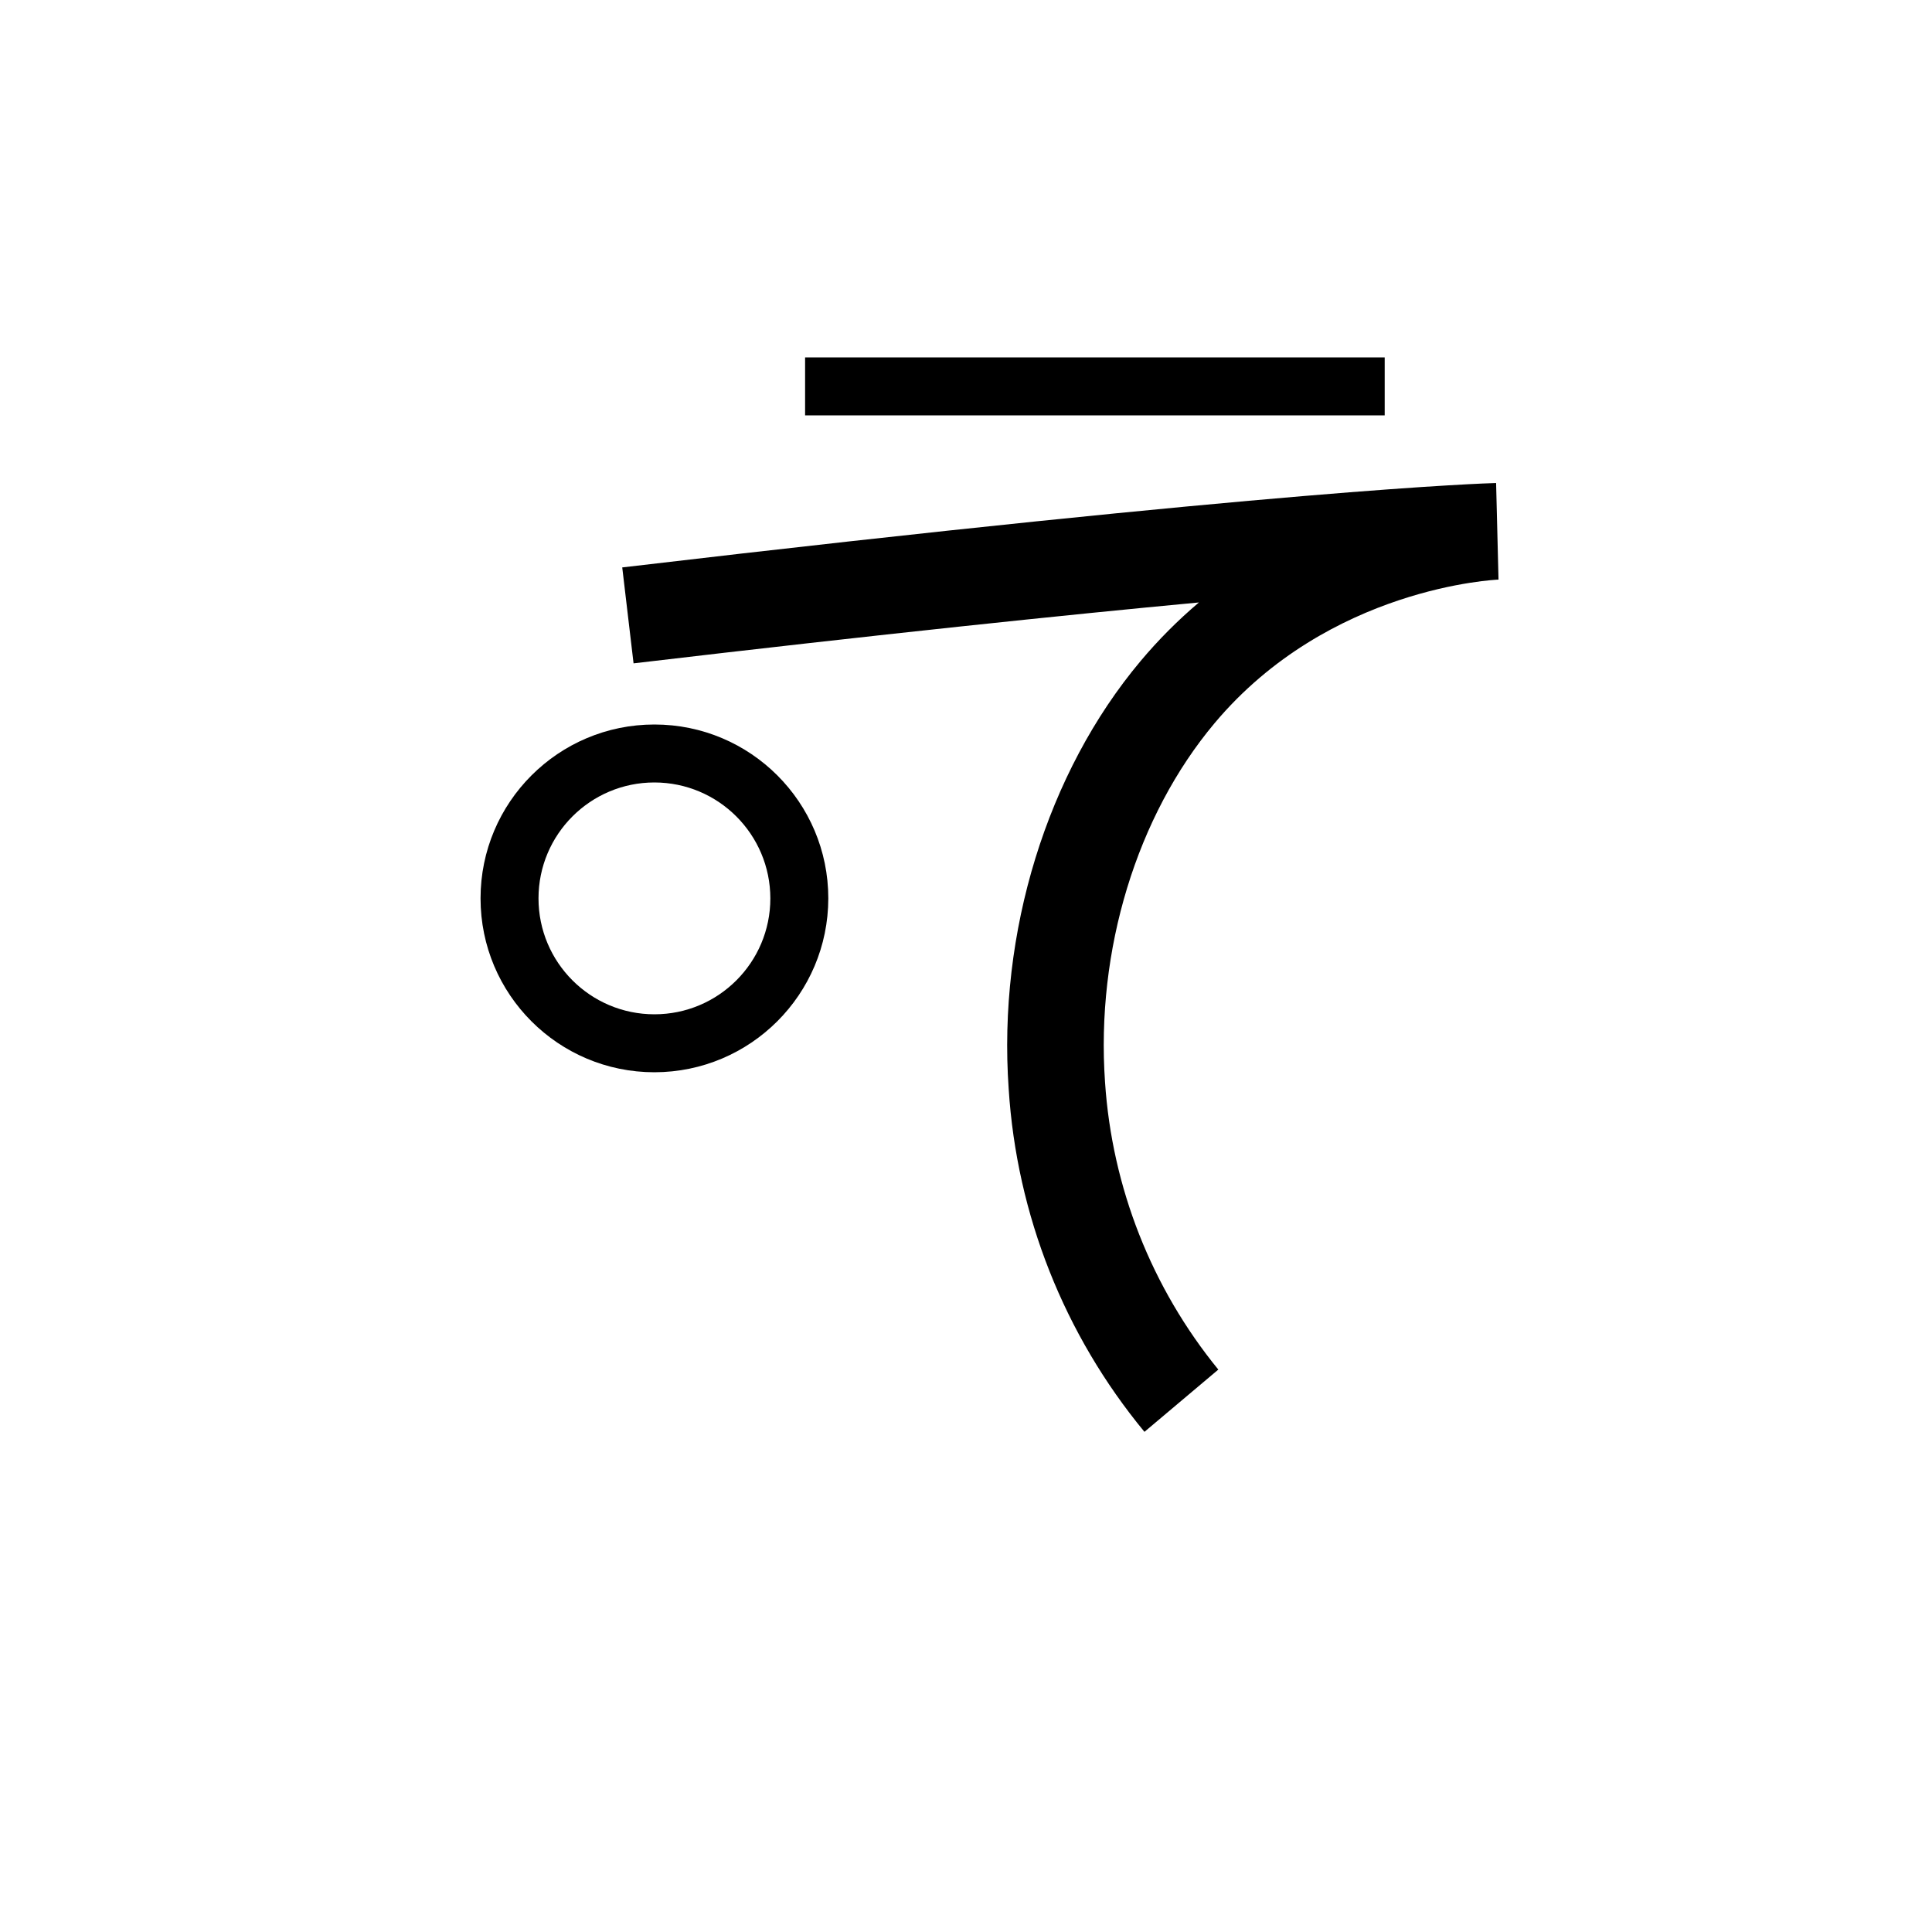
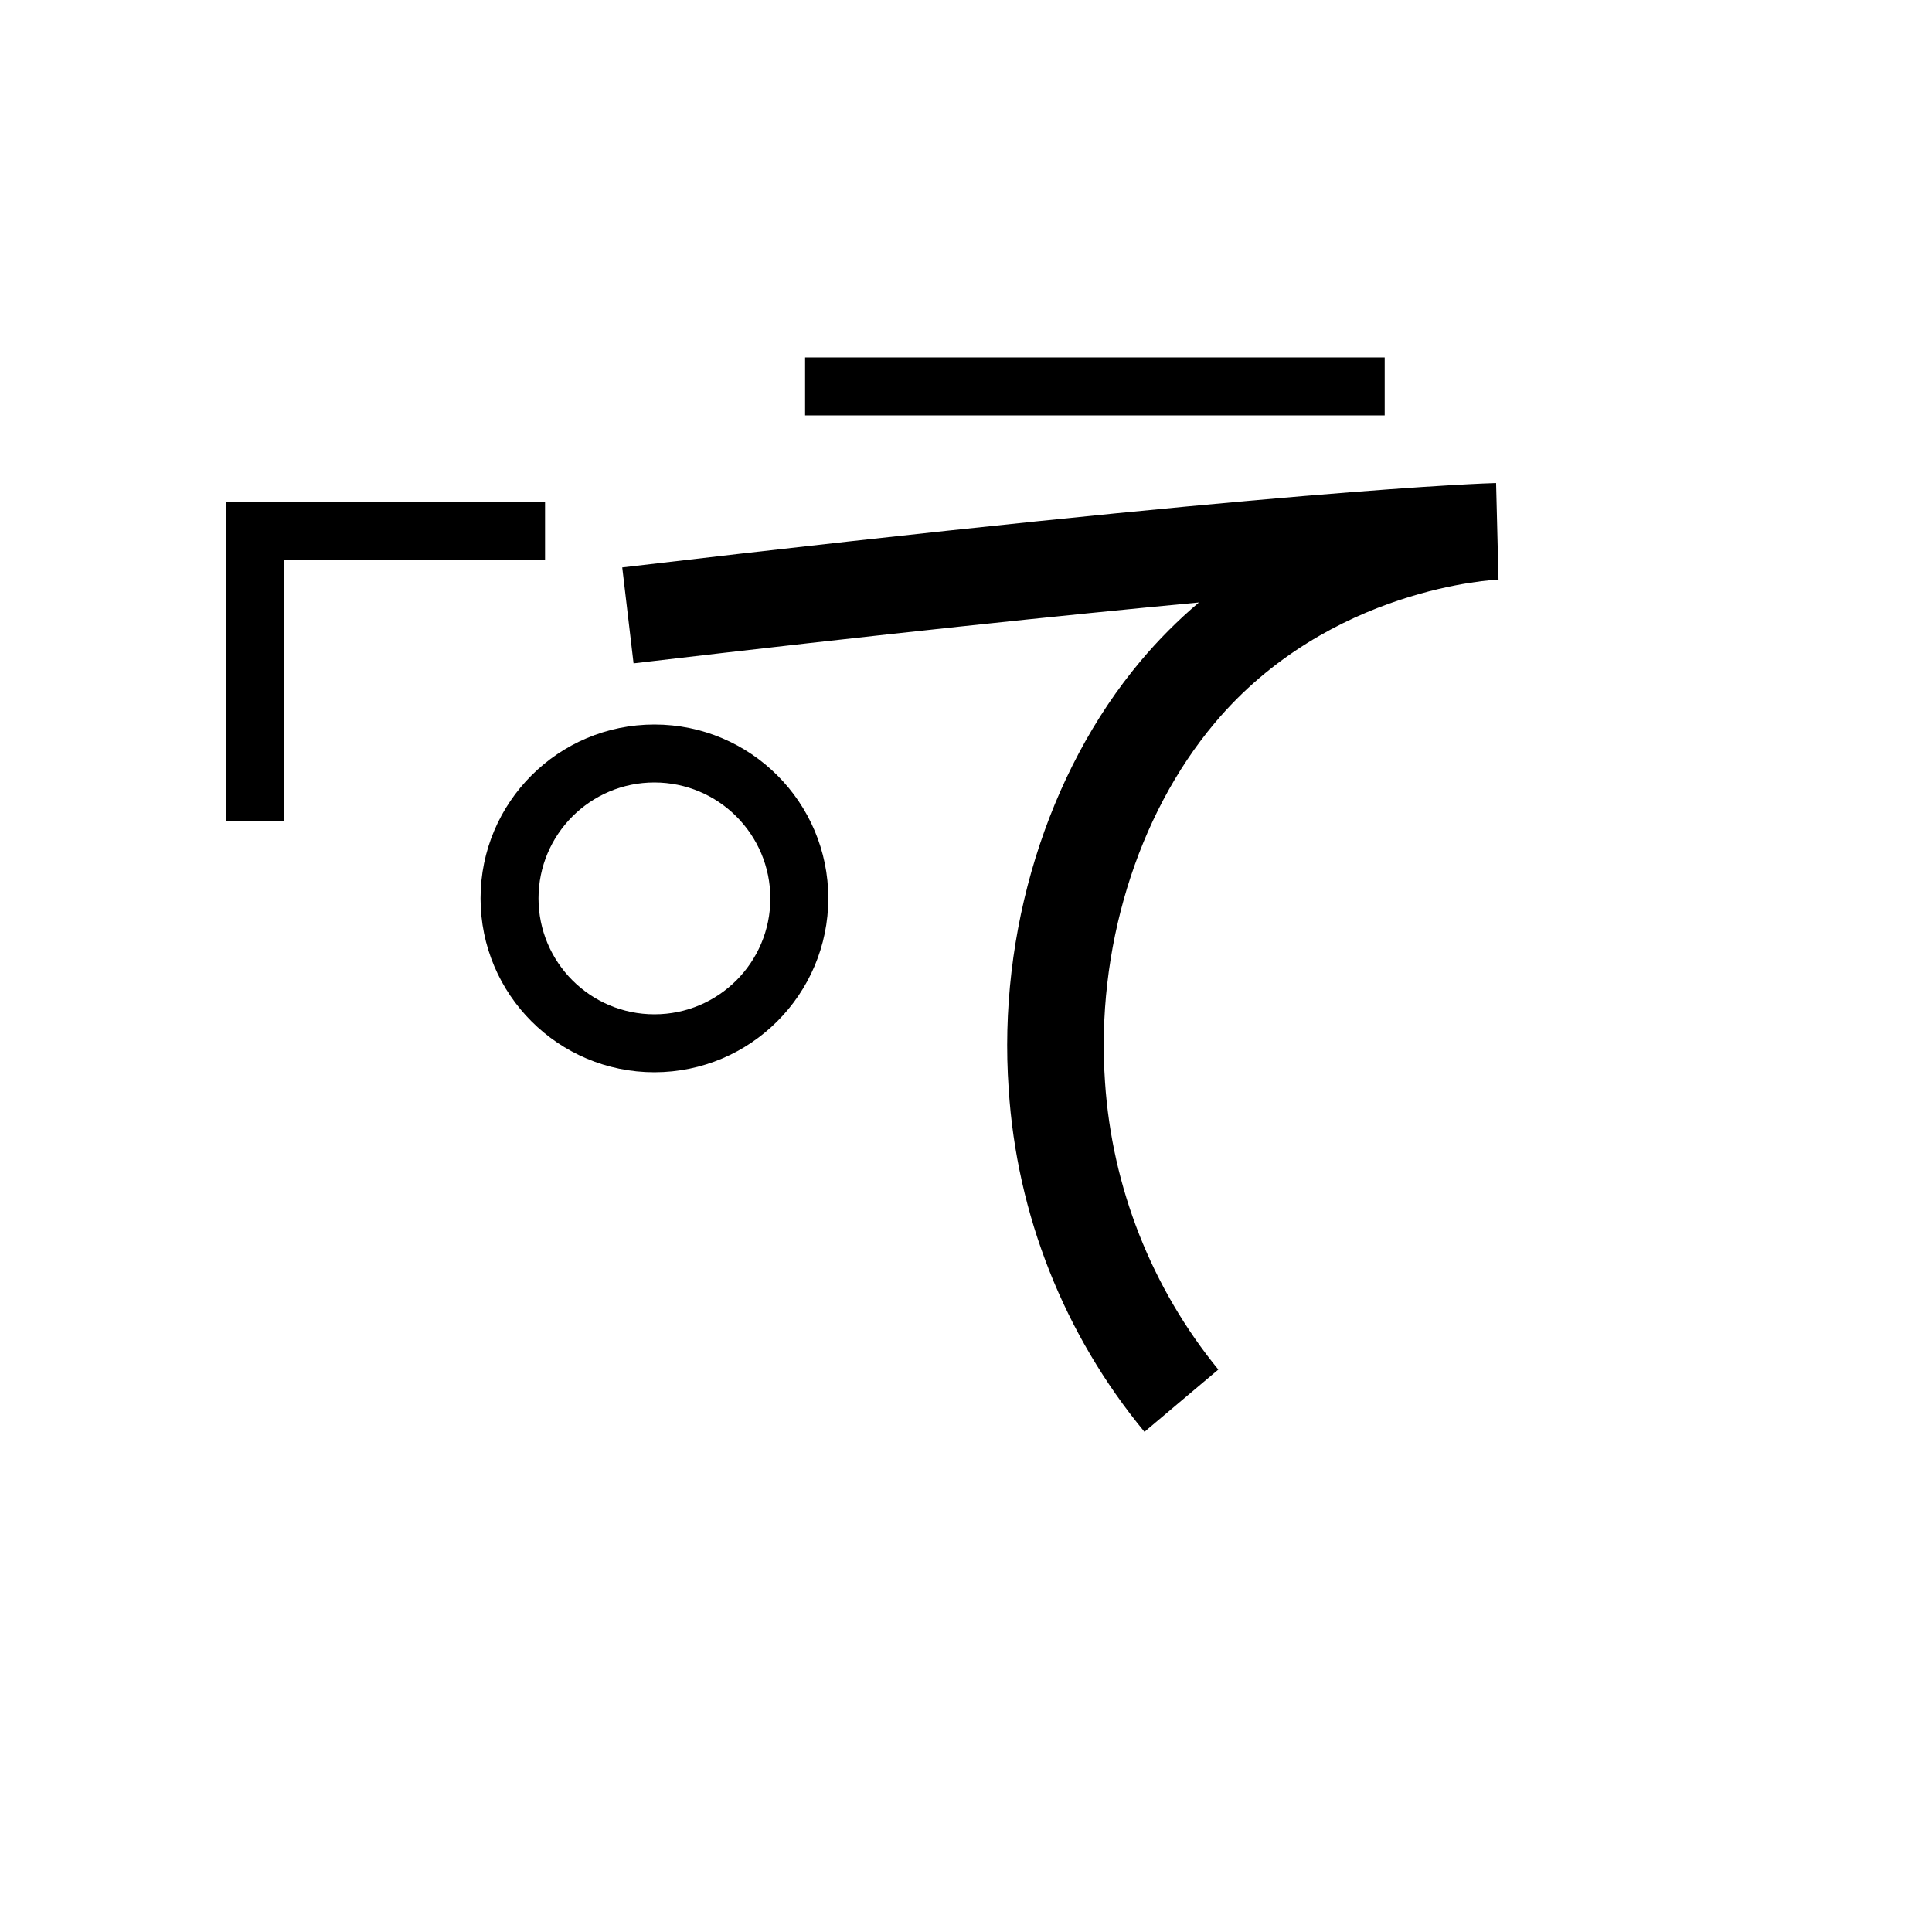
<svg xmlns="http://www.w3.org/2000/svg" viewBox="0 0 200 200" id="to!'" data-name="to!'">
  <path d="M118.474,148.223A61.894,61.894,0,0,1,104.419,112.733c-1.139-16.196,3.967-32.758,13.655-44.302a50.351,50.351,0,0,1,6.038-6.065c-13.734,1.287-32.776,3.267-58.526,6.304l-1.172-9.931c68.436-8.072,89.326-8.707,90.441-8.736a.1.1,0,0,1,.021-0l.25,9.997c-.156.005-17.53.729-29.392,14.861-8.062,9.605-12.301,23.501-11.341,37.172a52.564,52.564,0,0,0,11.727,29.745Z" />
  <path d="M67.746,111a18,18,0,1,1,18-18A18.021,18.021,0,0,1,67.746,111Zm0-30a12,12,0,1,0,12,12A12.014,12.014,0,0,0,67.746,81Z" />
  <rect x="83.343" y="37" width="60" height="6" />
-   <path d="M26.423,85V55h30" style="fill:none;stroke-miterlimit:10;stroke-width:6px" />
+   <polygon points="29.423 85 23.423 85 23.423 52 56.423 52 56.423 58 29.423 58 29.423 85" />
</svg>
